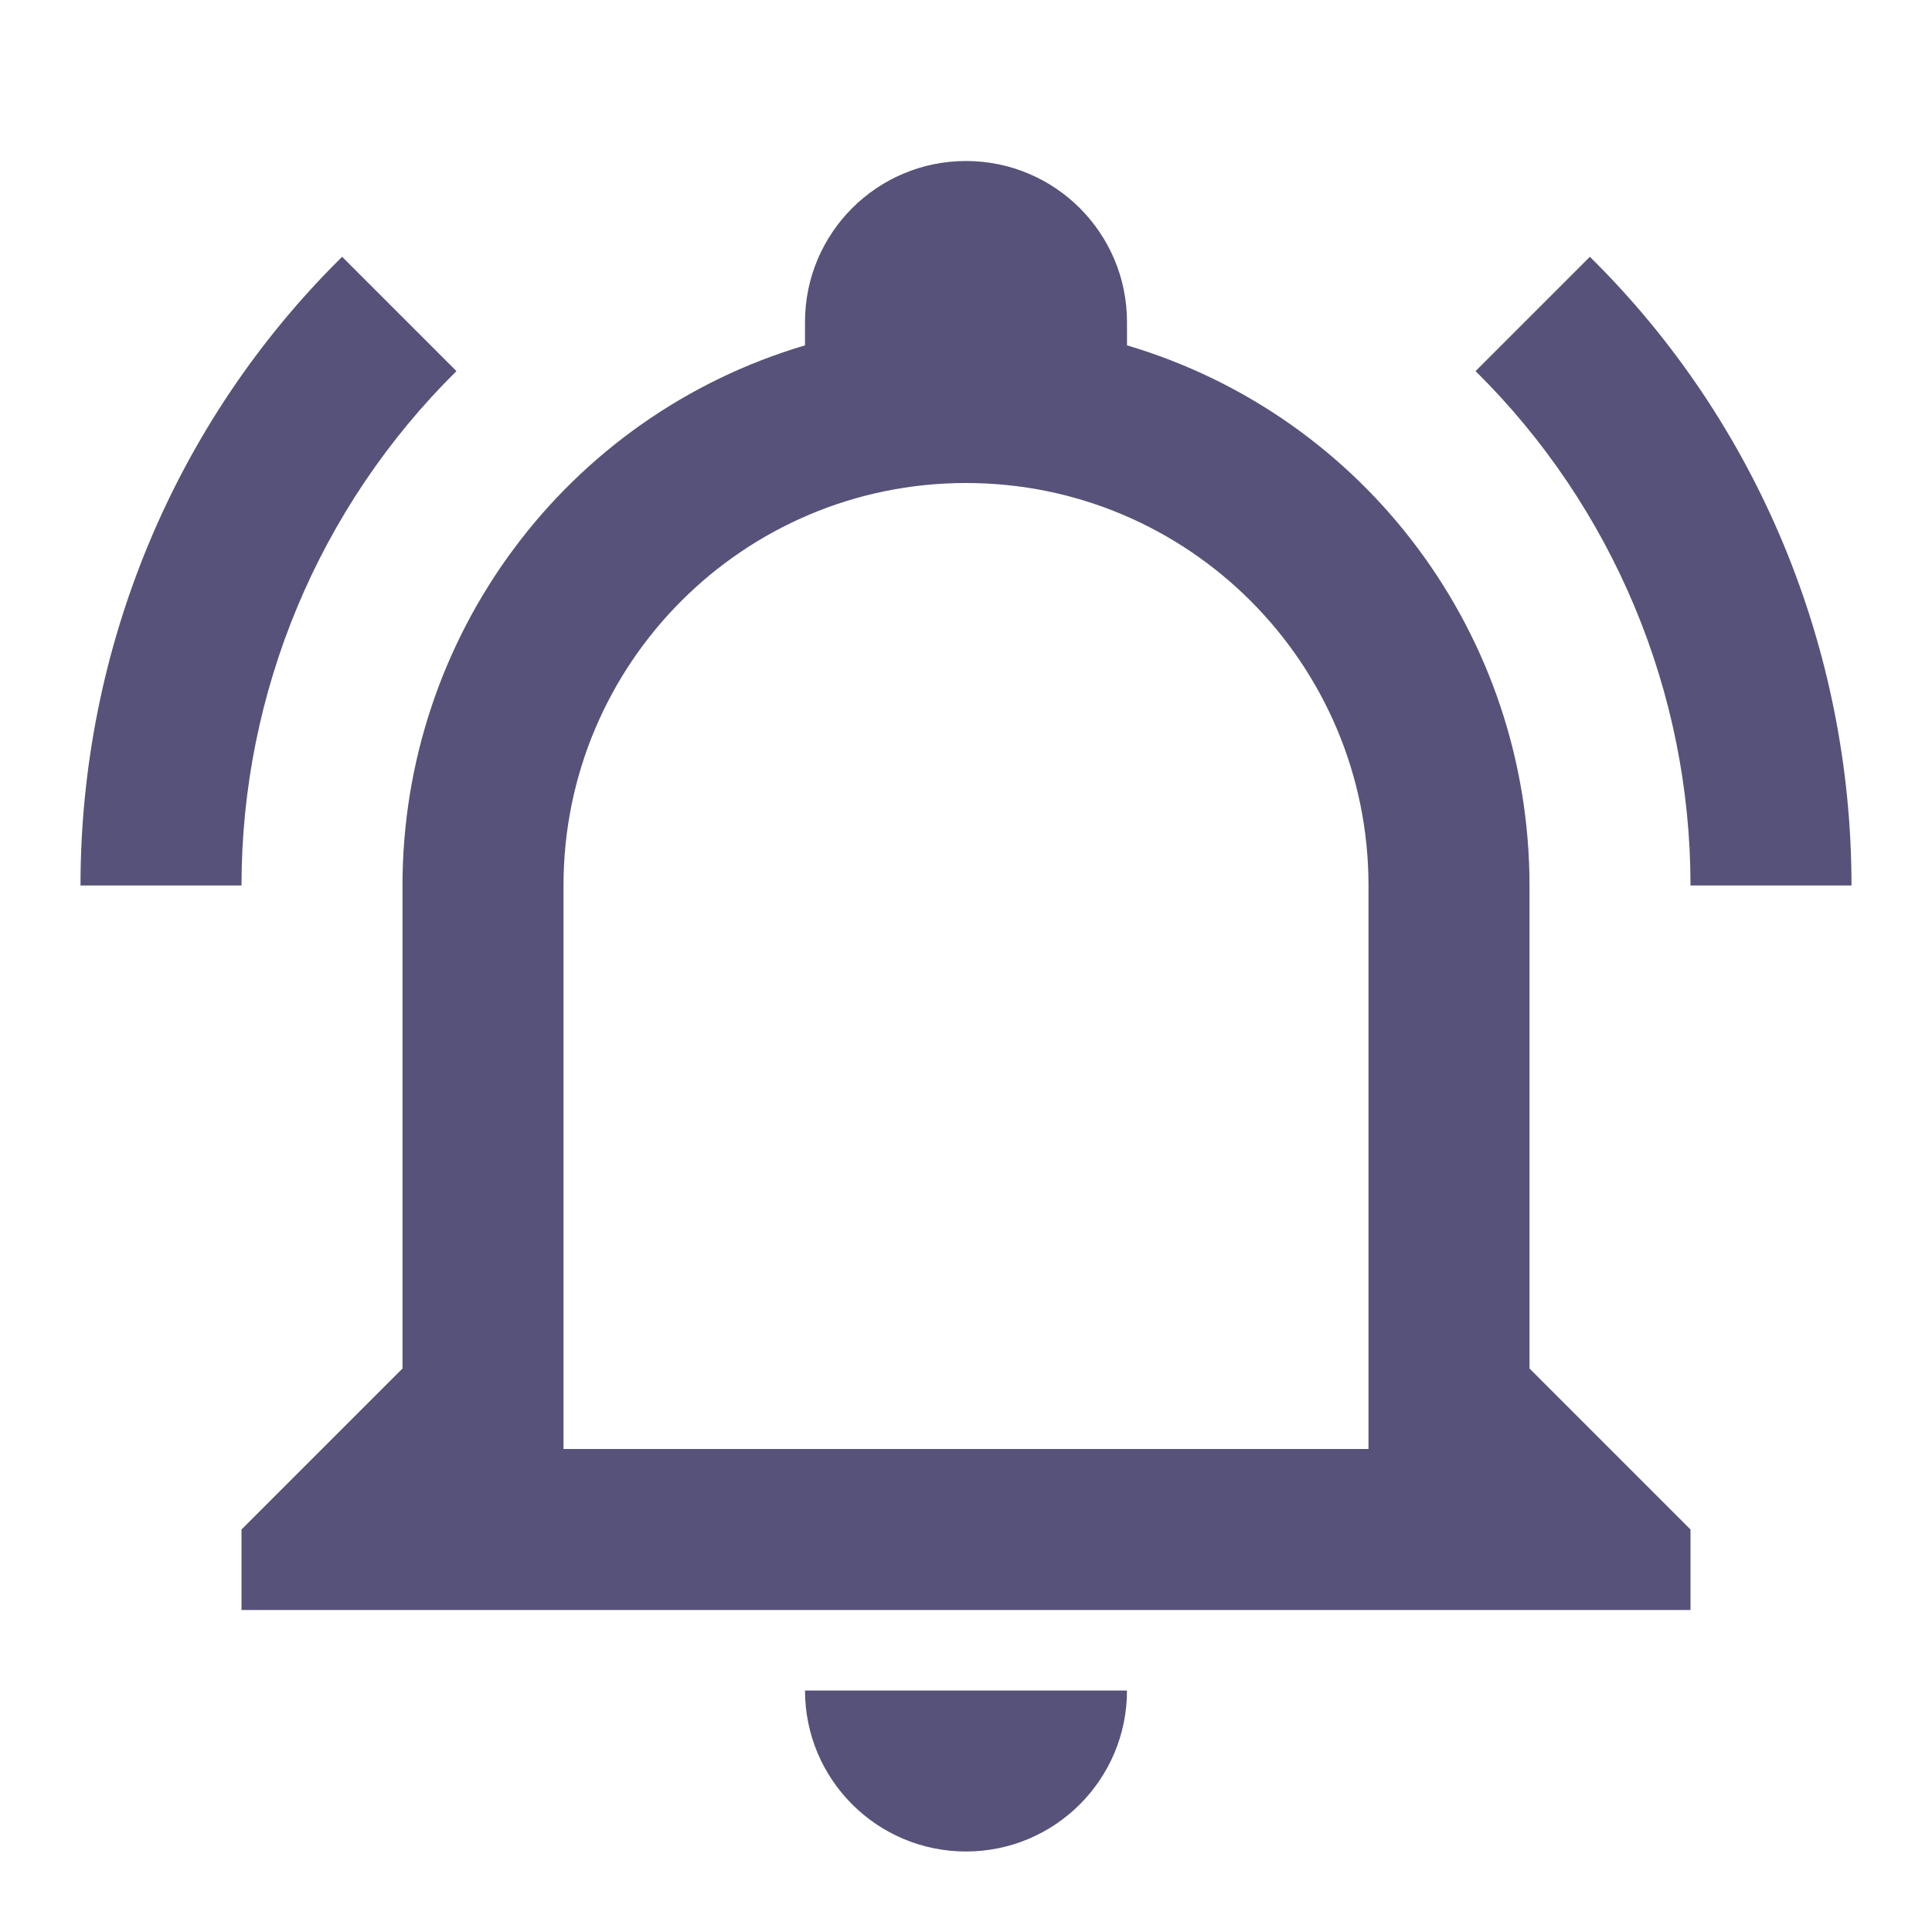
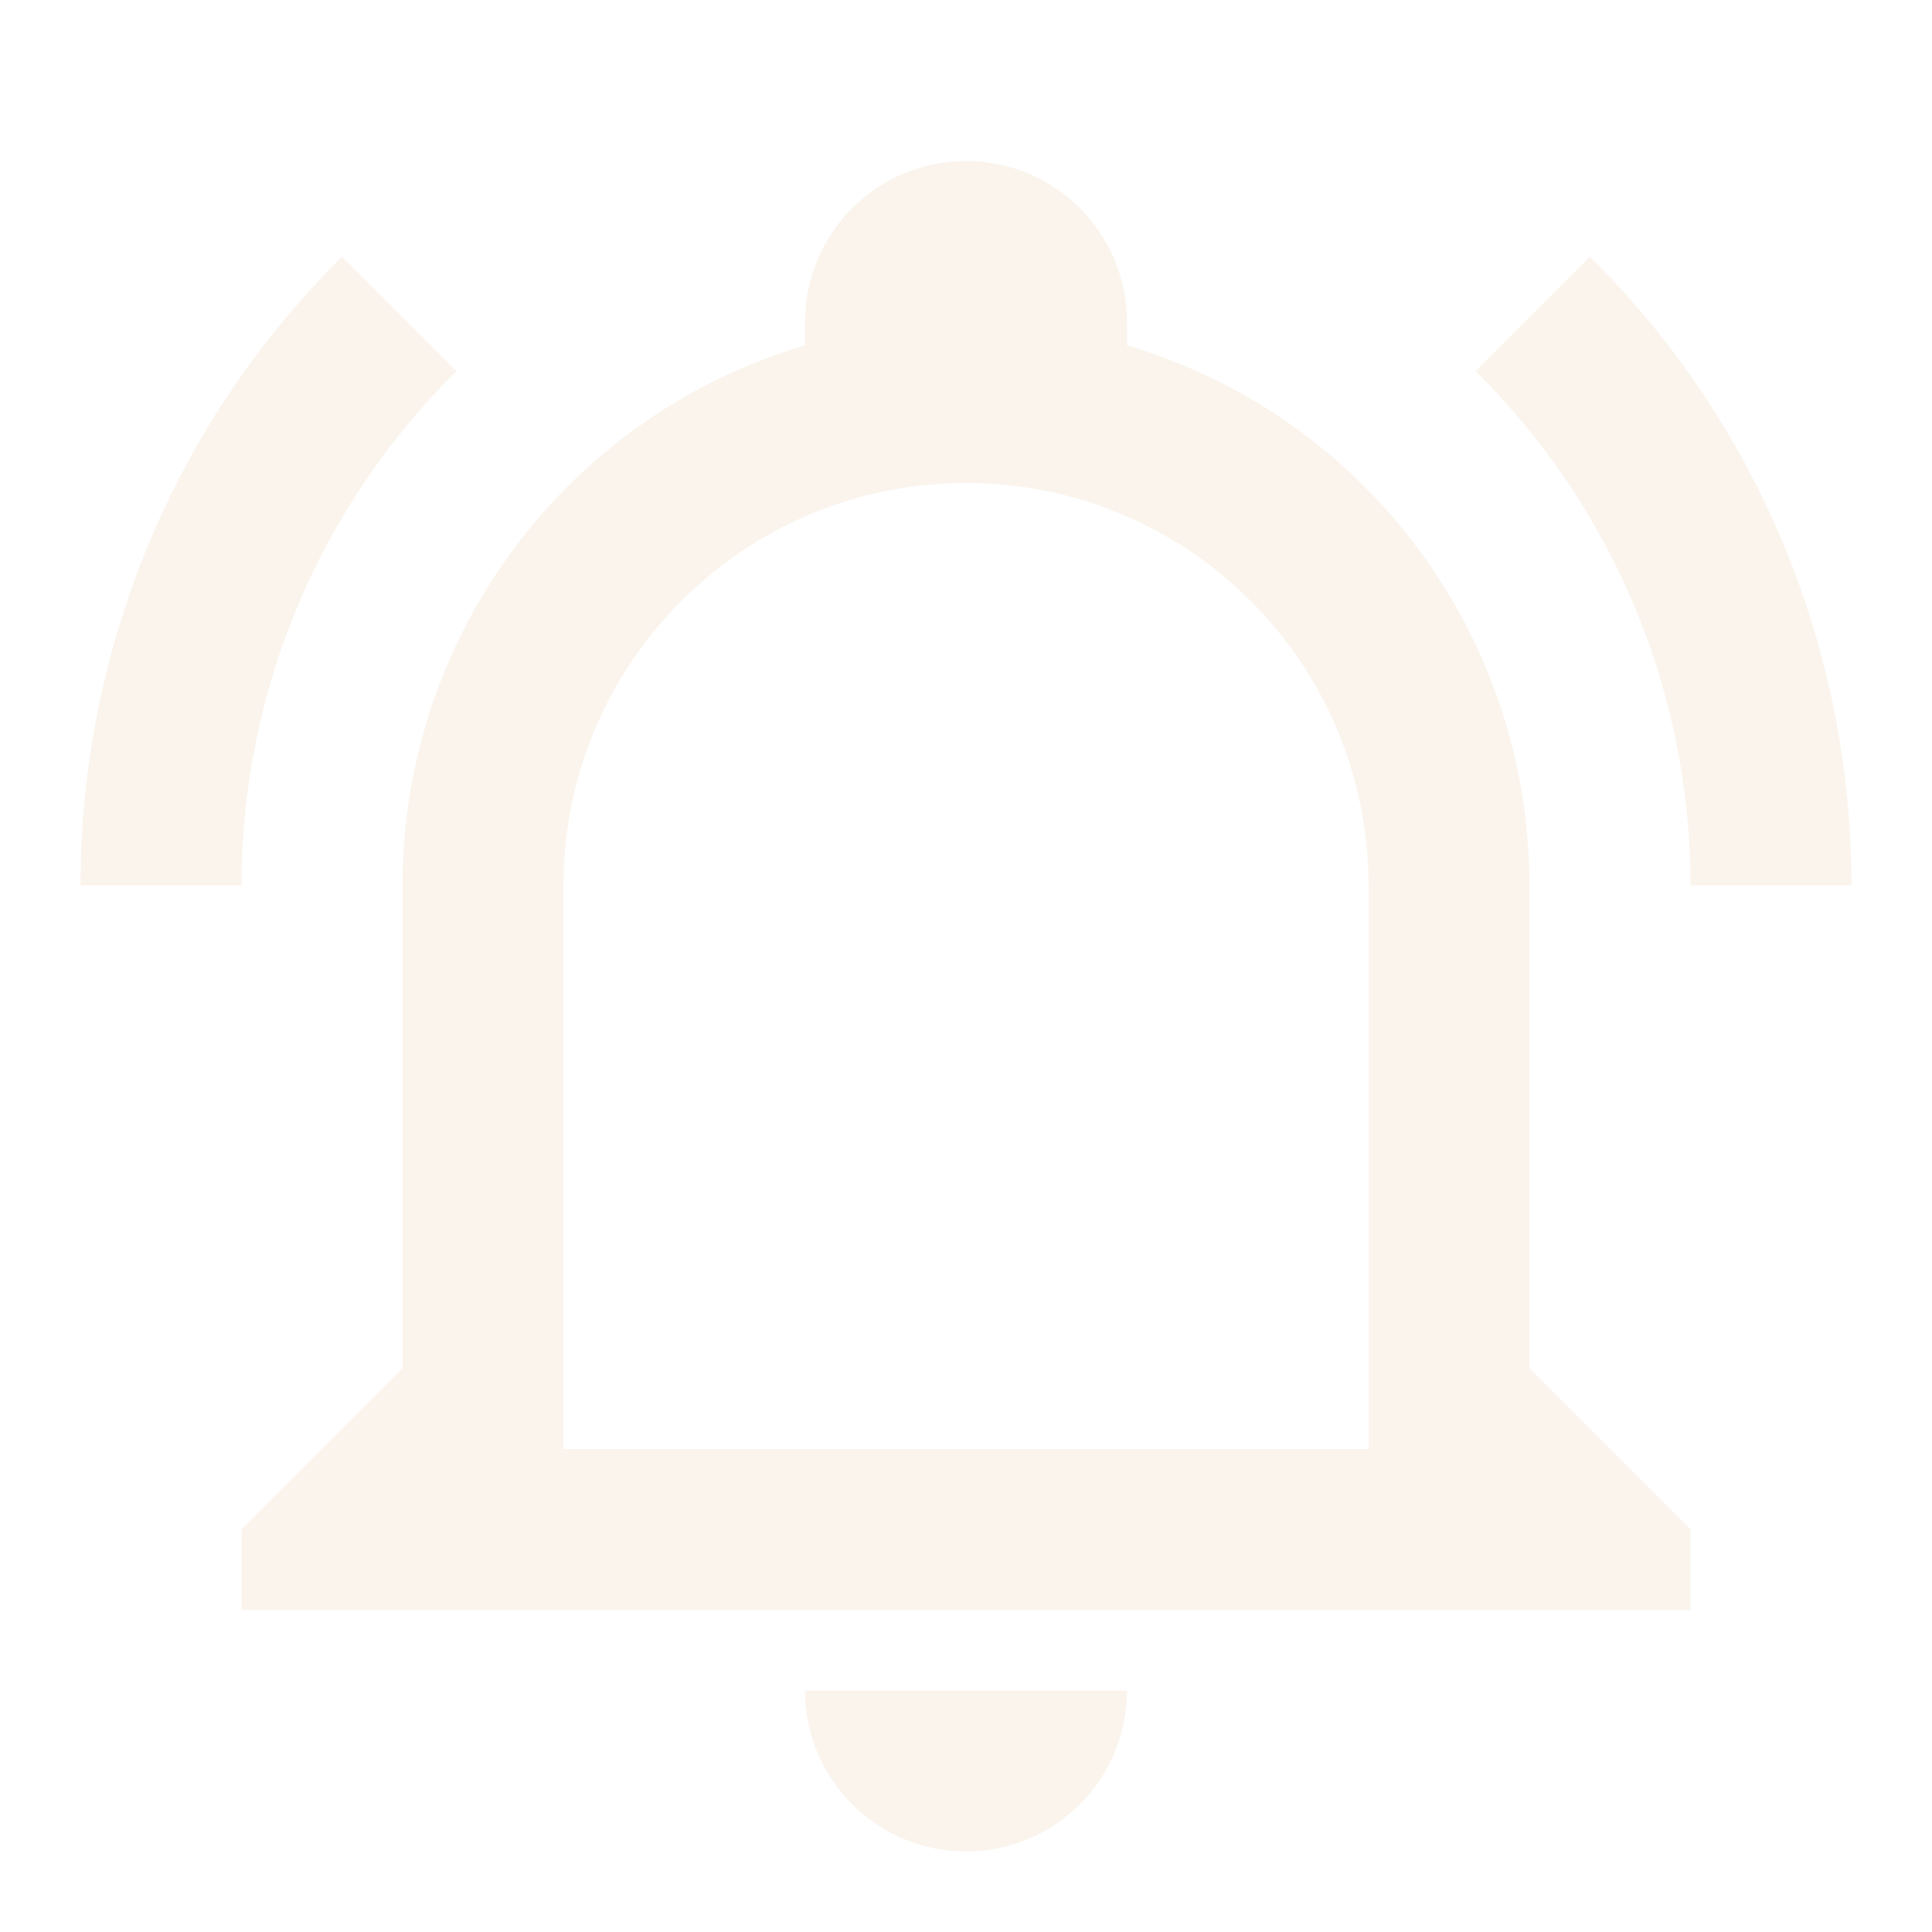
<svg xmlns="http://www.w3.org/2000/svg" viewBox="0 0 24 24">
-   <path fill="#575279" d="M10,21H14A2,2 0 0,1 12,23A2,2 0 0,1 10,21M21,19V20H3V19L5,17V11C5,7.9 7.03,5.17 10,4.29C10,4.19 10,4.1 10,4A2,2 0 0,1 12,2A2,2 0 0,1 14,4C14,4.1 14,4.19 14,4.29C16.97,5.17 19,7.9 19,11V17L21,19M17,11A5,5 0 0,0 12,6A5,5 0 0,0 7,11V18H17V11M19.75,3.19L18.33,4.61C20.04,6.3 21,8.6 21,11H23C23,8.07 21.84,5.25 19.75,3.19M1,11H3C3,8.6 3.96,6.3 5.67,4.61L4.25,3.19C2.16,5.25 1,8.07 1,11Z" />
+   <path fill="#faf4ed" d="M10,21H14A2,2 0 0,1 12,23A2,2 0 0,1 10,21M21,19V20H3V19L5,17V11C5,7.9 7.03,5.17 10,4.29C10,4.19 10,4.1 10,4A2,2 0 0,1 12,2A2,2 0 0,1 14,4C14,4.1 14,4.19 14,4.29C16.97,5.17 19,7.9 19,11V17L21,19M17,11A5,5 0 0,0 12,6A5,5 0 0,0 7,11V18H17V11M19.75,3.19L18.33,4.61C20.04,6.3 21,8.6 21,11H23C23,8.07 21.84,5.25 19.75,3.19M1,11H3C3,8.6 3.96,6.3 5.67,4.61L4.25,3.19C2.16,5.25 1,8.07 1,11Z" />
</svg>
